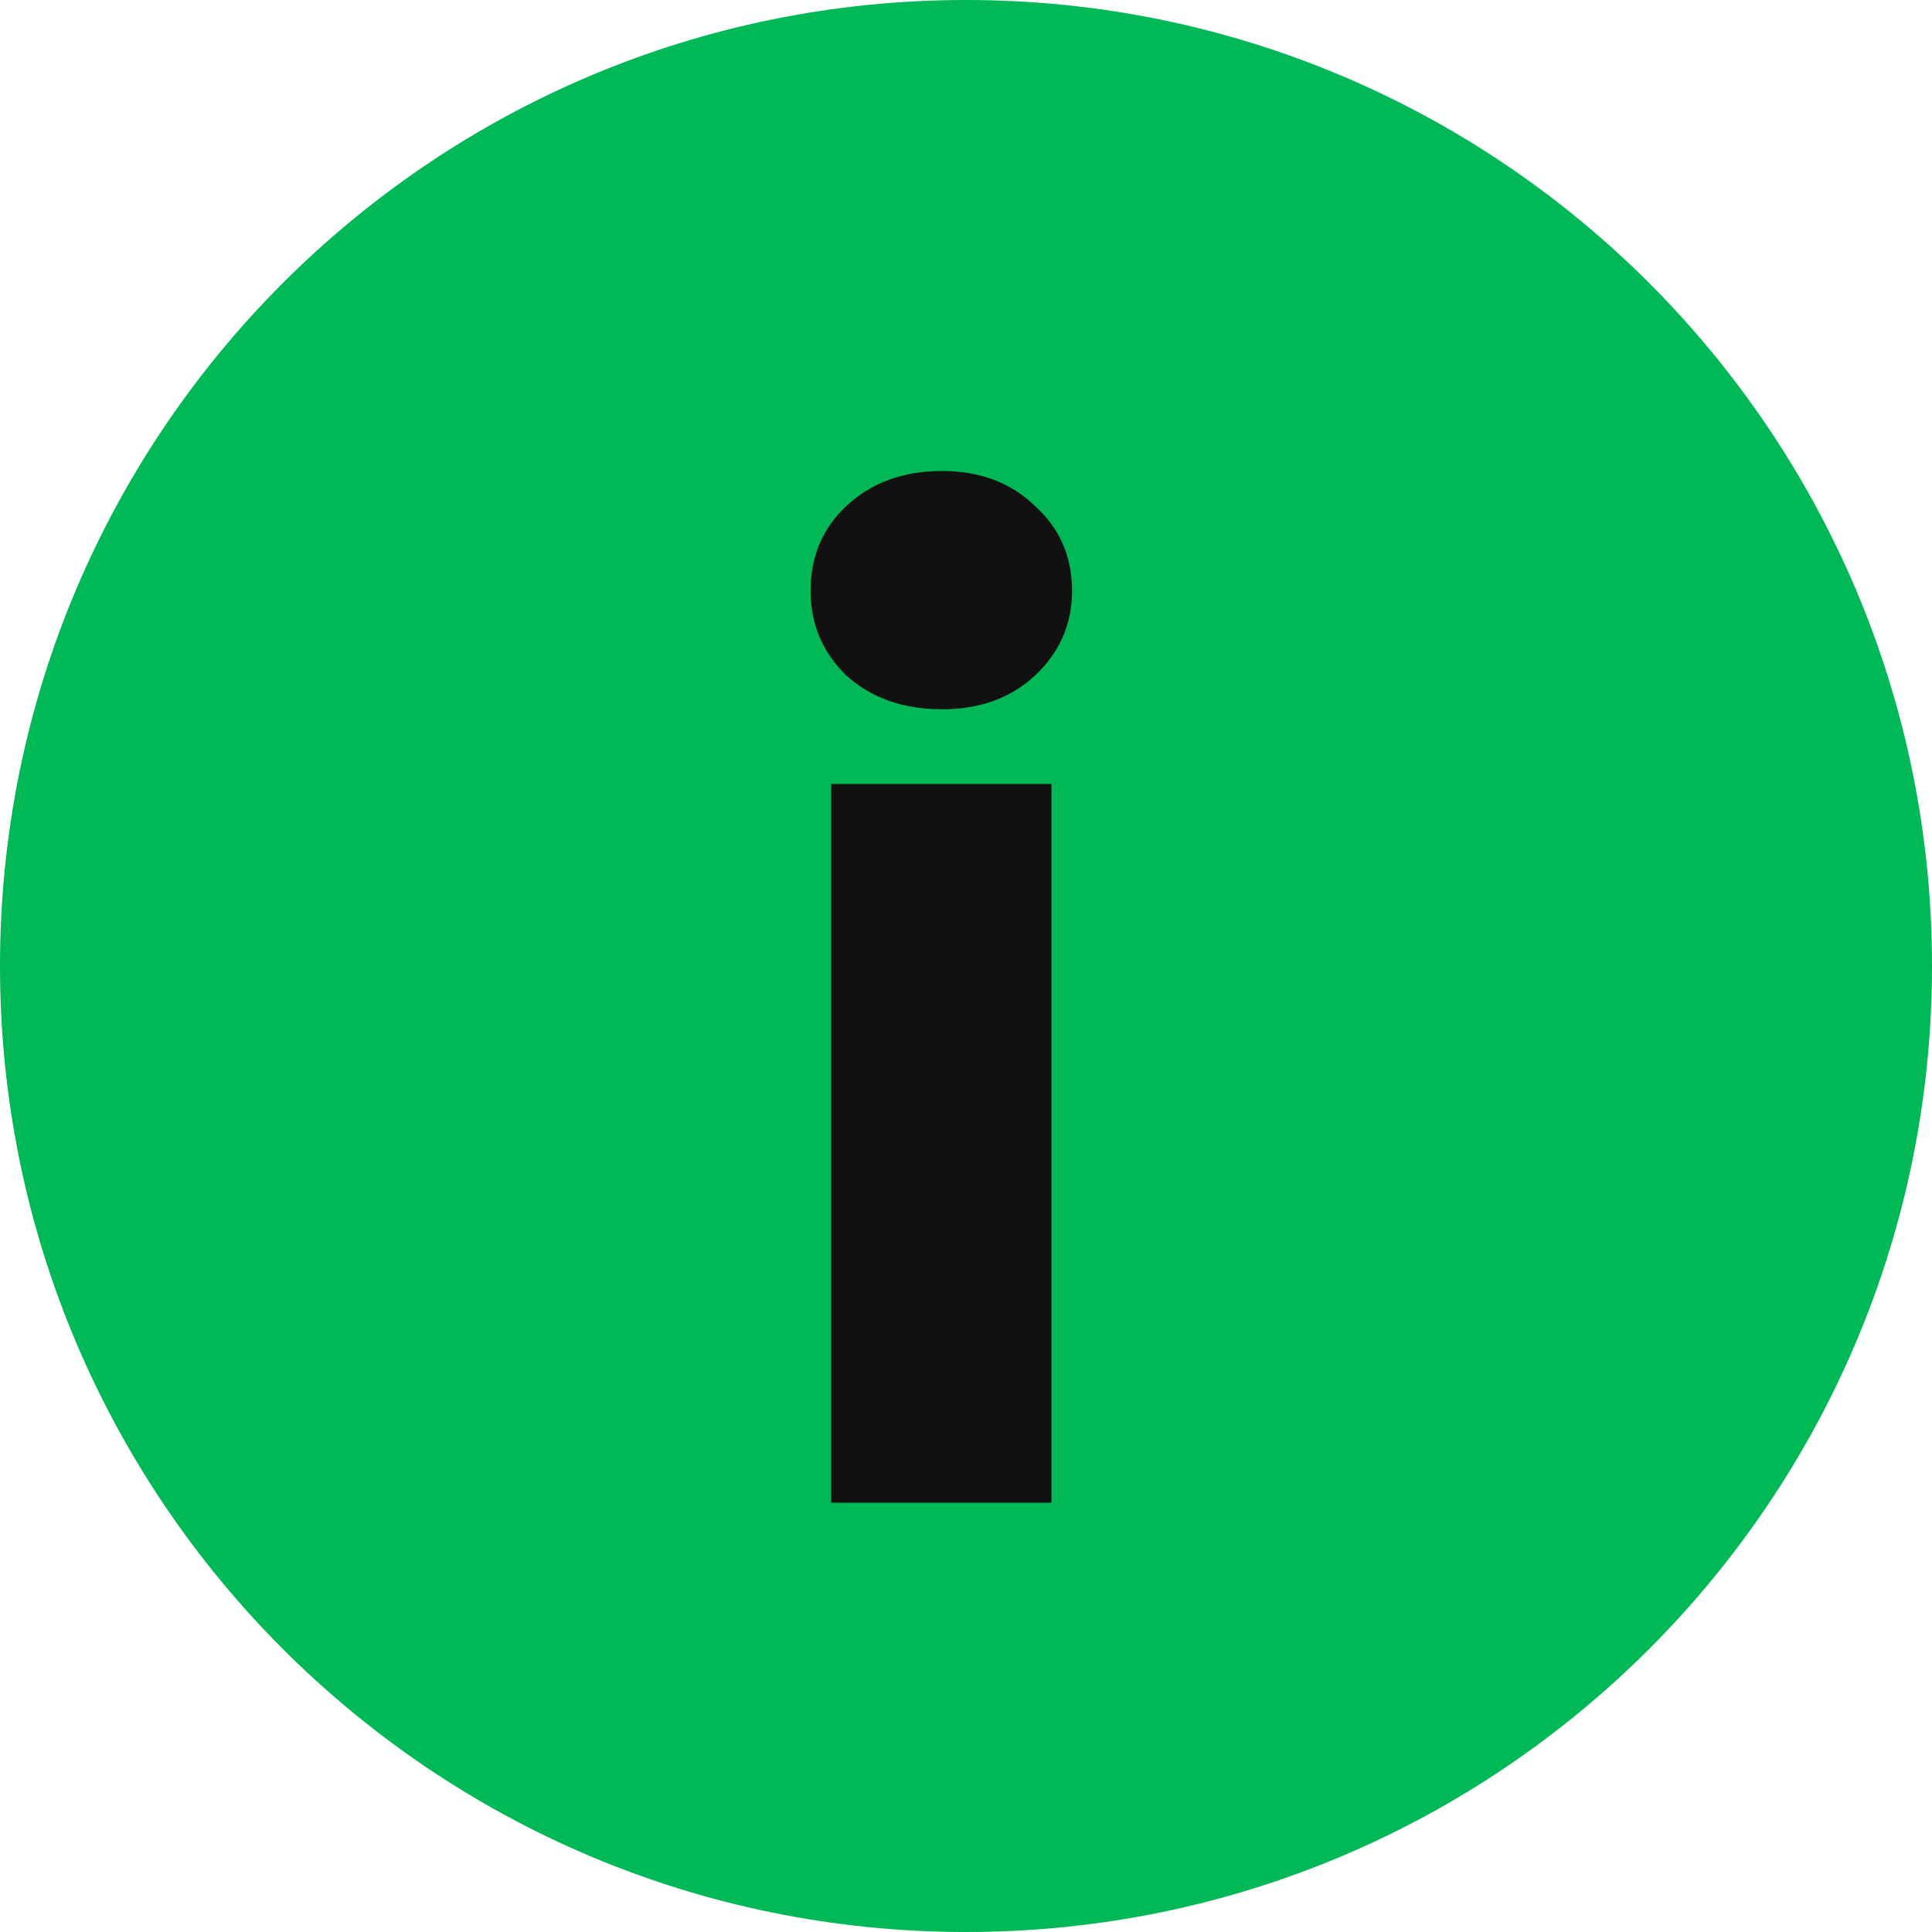
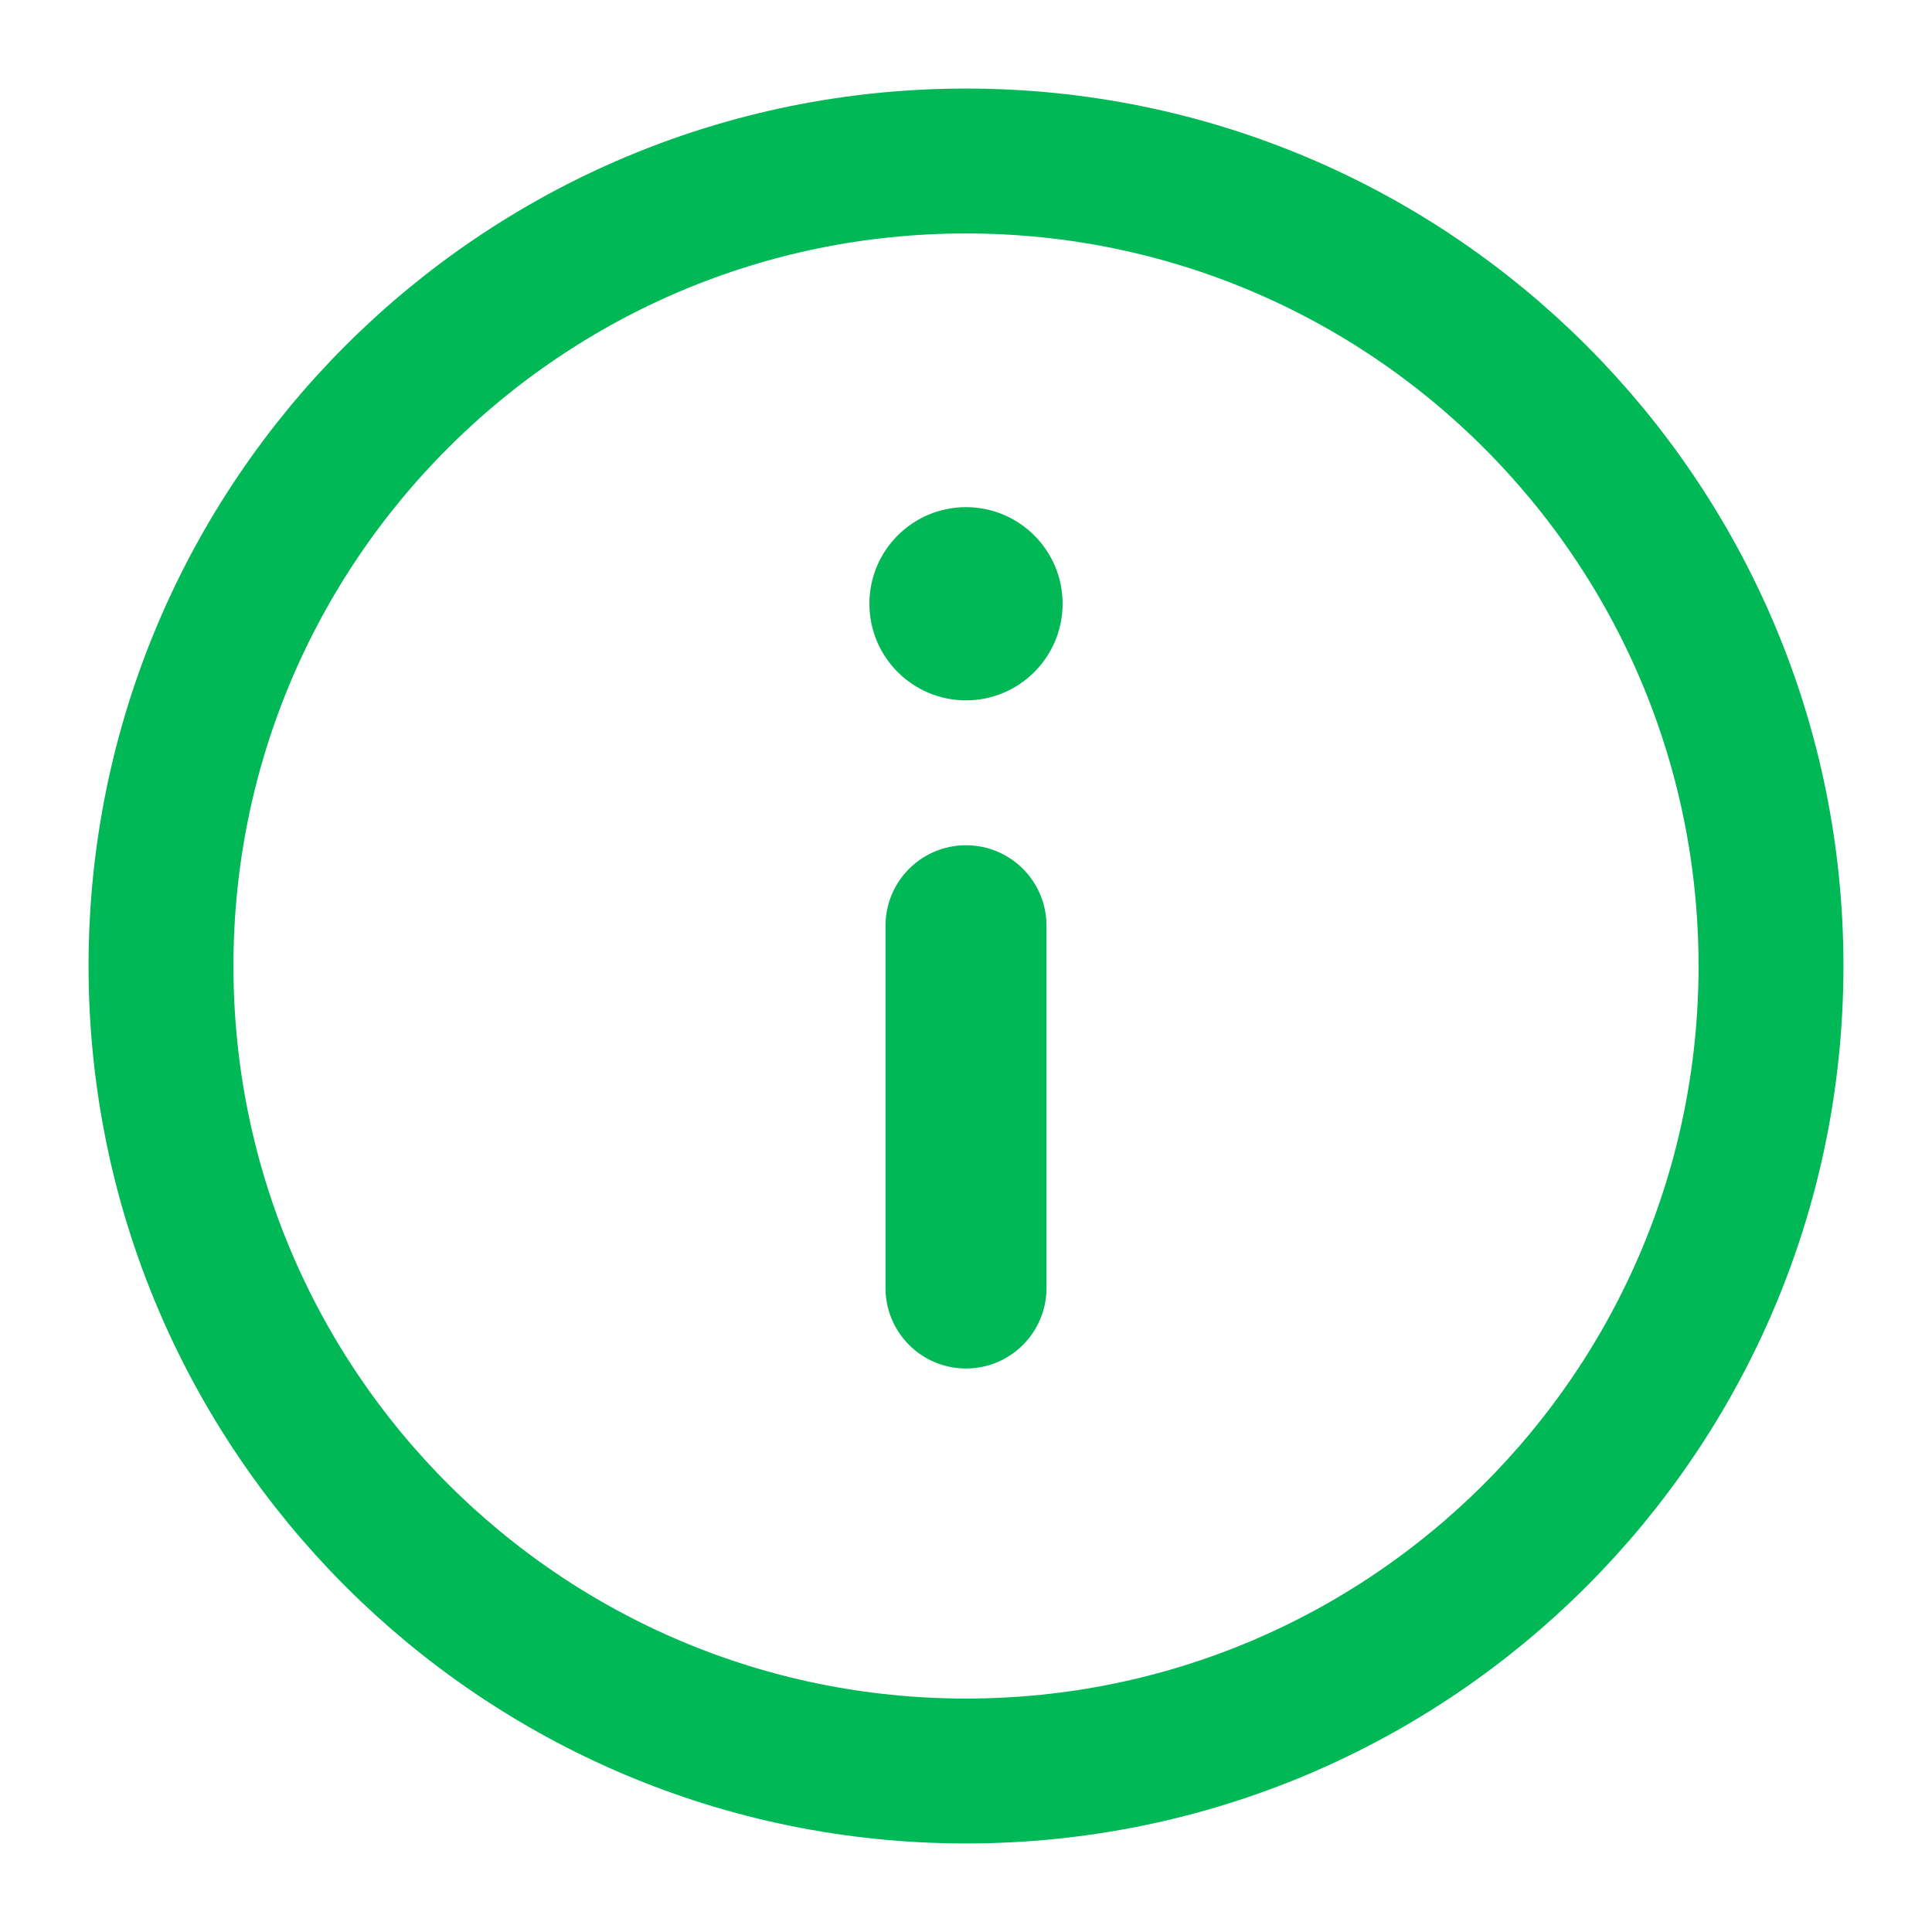
- <svg xmlns="http://www.w3.org/2000/svg" width="18" height="18" viewBox="0 0 18 18" fill="none">
-   <circle cx="9" cy="9" r="9" fill="#00B856" />
-   <path d="M8.776 6.608C8.416 6.608 8.12 6.504 7.888 6.296C7.664 6.08 7.552 5.816 7.552 5.504C7.552 5.184 7.664 4.92 7.888 4.712C8.12 4.496 8.416 4.388 8.776 4.388C9.128 4.388 9.416 4.496 9.64 4.712C9.872 4.92 9.988 5.184 9.988 5.504C9.988 5.816 9.872 6.08 9.64 6.296C9.416 6.504 9.128 6.608 8.776 6.608ZM9.796 7.304V14H7.744V7.304H9.796Z" fill="#111111" />
+ <svg xmlns="http://www.w3.org/2000/svg" width="24" height="24" viewBox="0 0 24 24" fill="none">
+   <circle cx="12" cy="12" r="10" stroke="#00B856" stroke-width="1.8" fill="none" />
+   <circle cx="12" cy="7.5" r="1.2" fill="#00B856" />
+   <rect x="11" y="10.5" width="2" height="6.5" rx="1" fill="#00B856" />
</svg>
